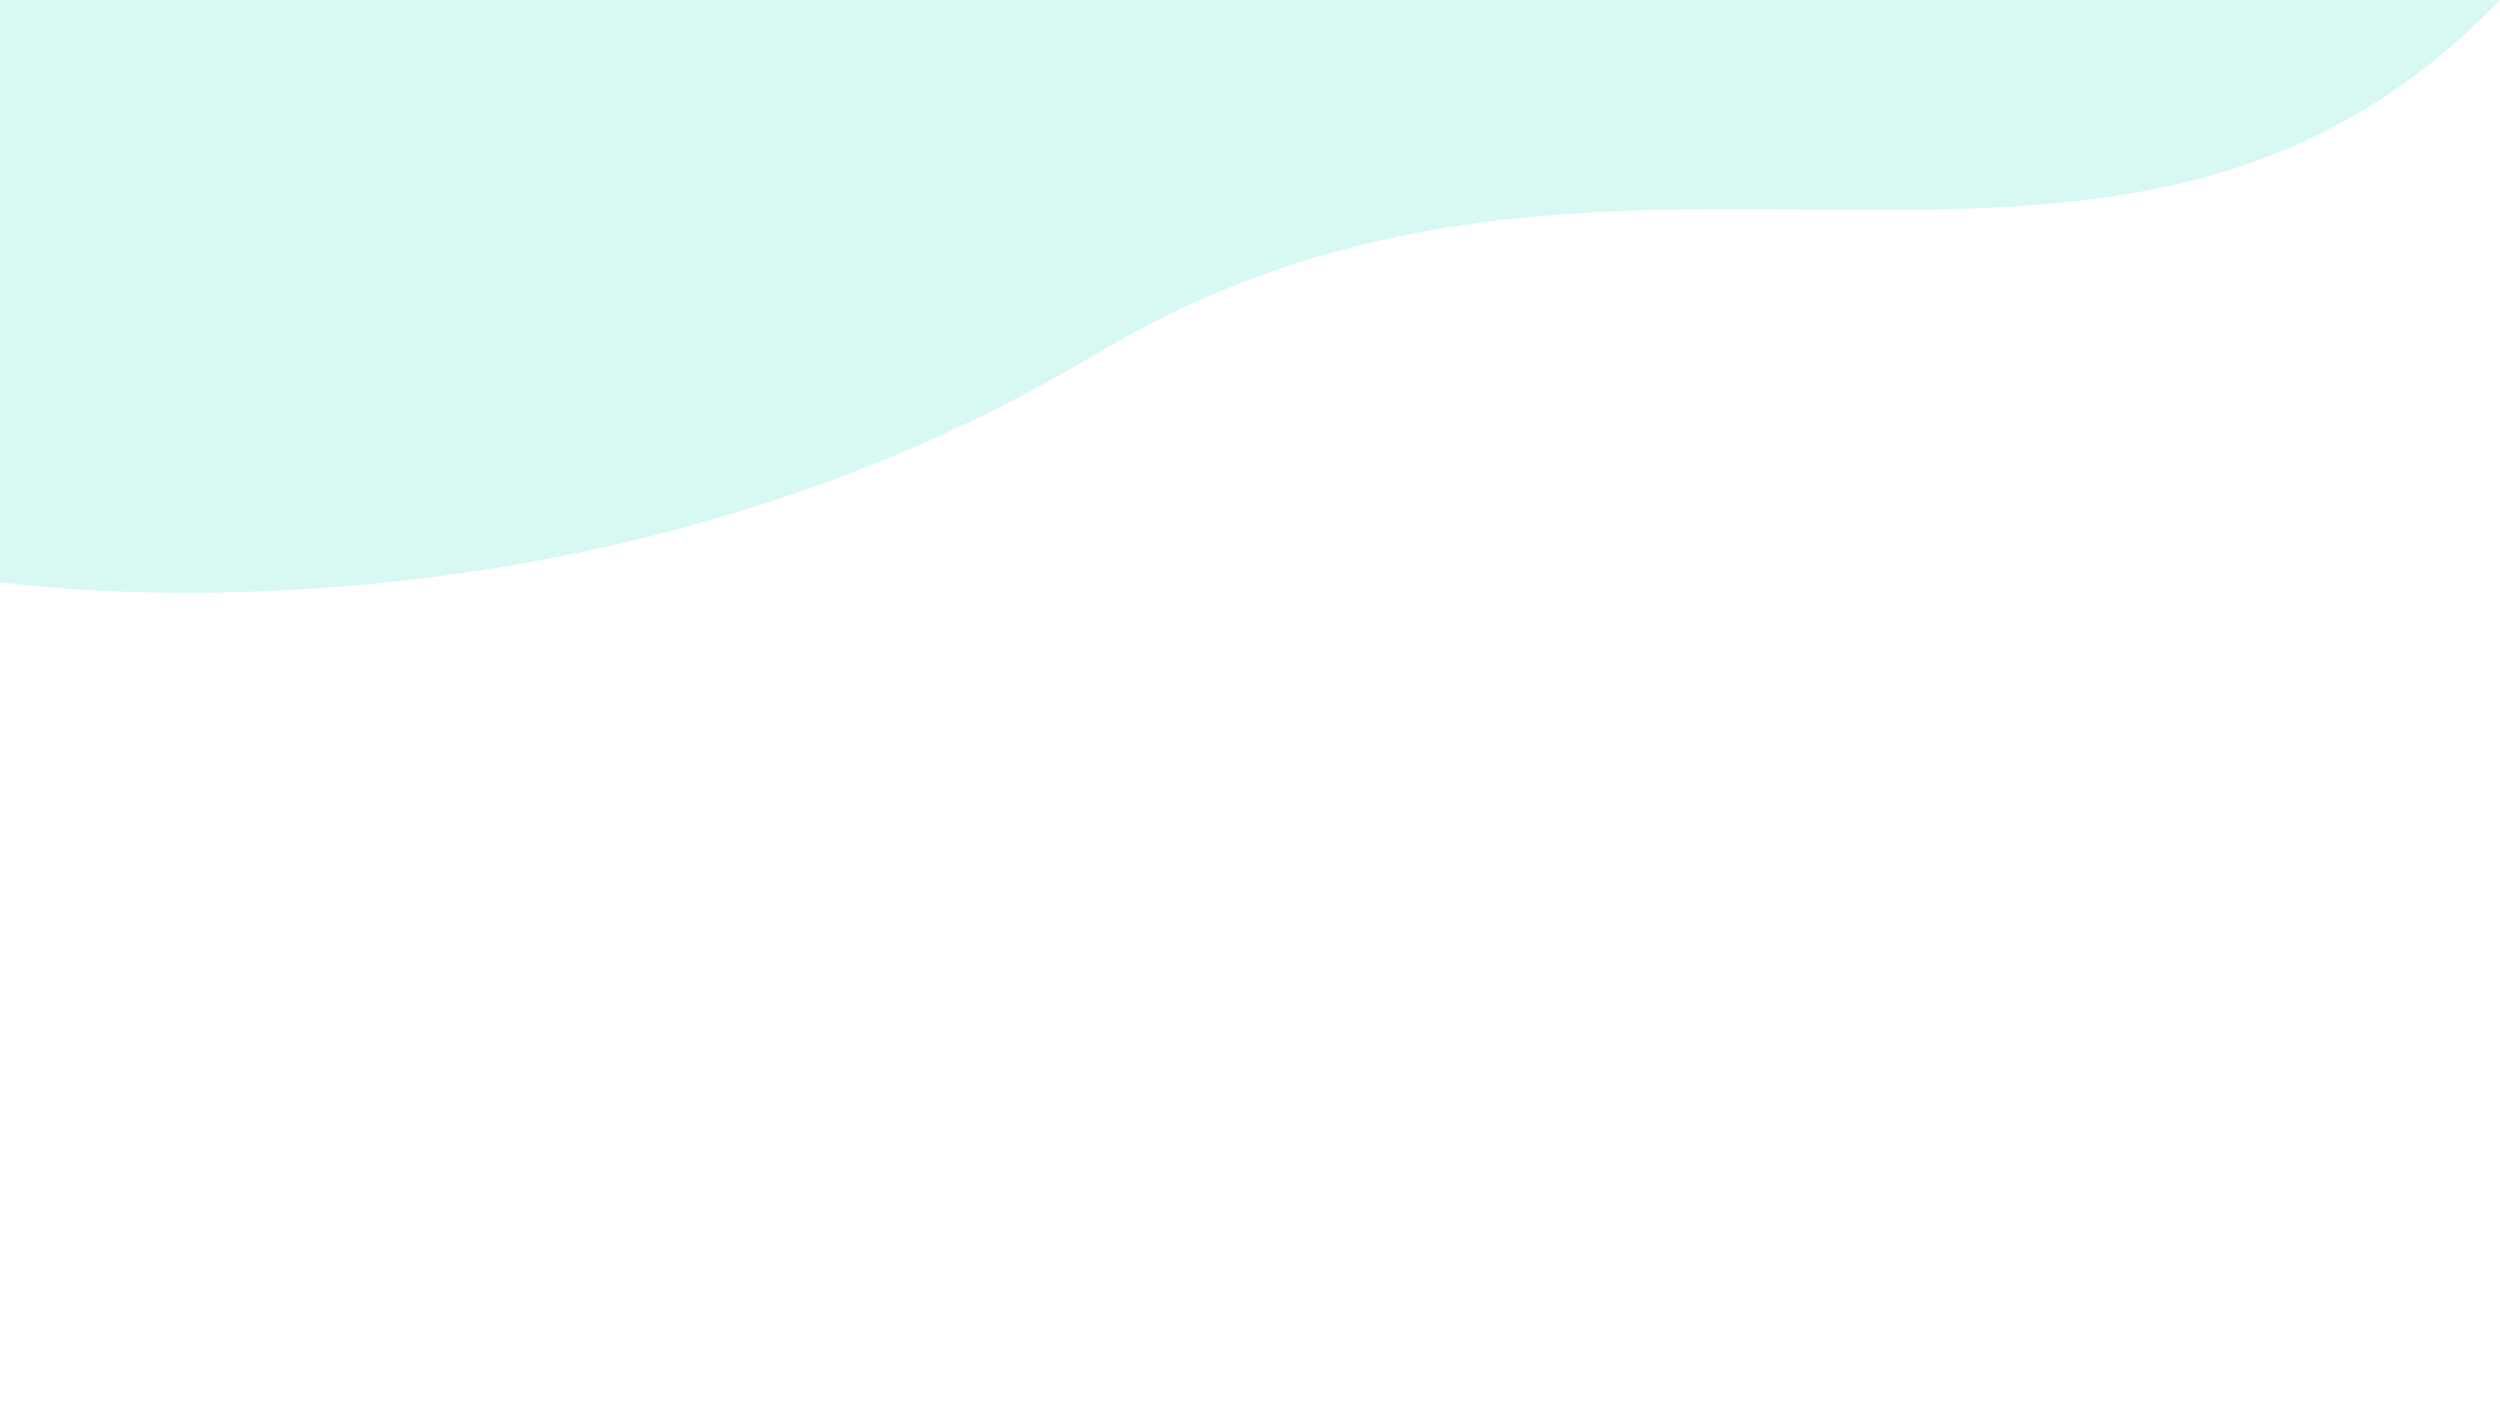
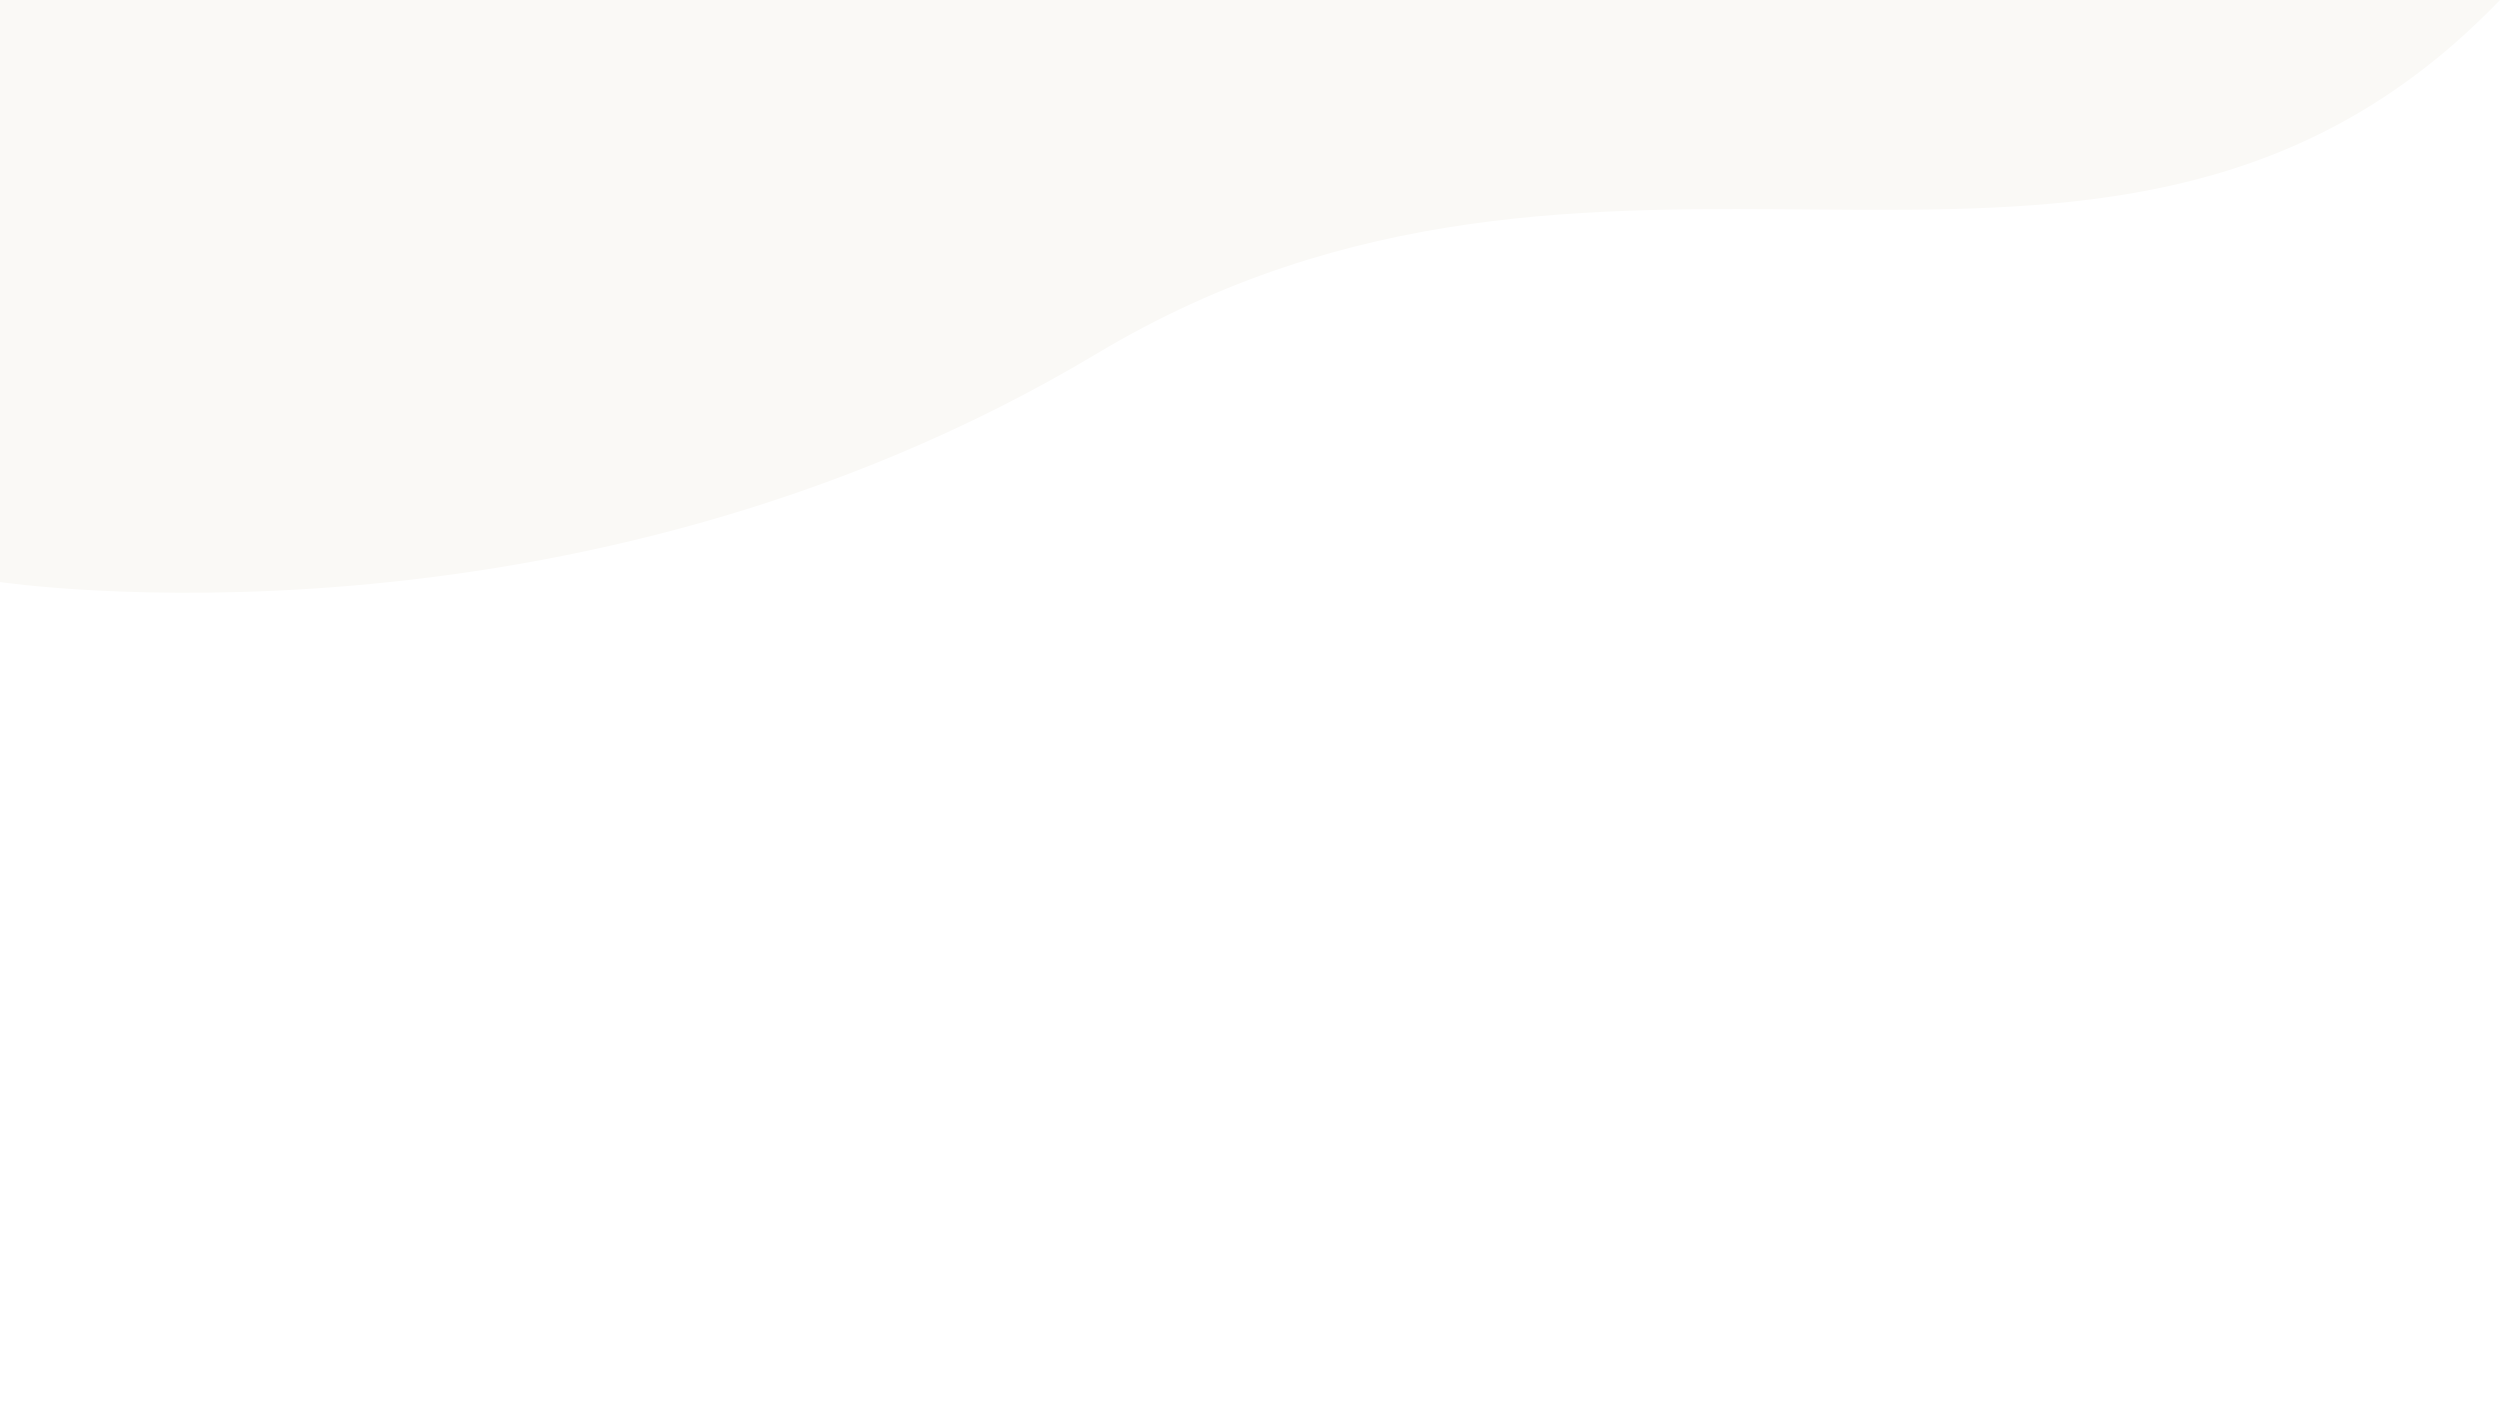
<svg xmlns="http://www.w3.org/2000/svg" version="1.1" id="Layer_1" x="0px" y="0px" viewBox="0 0 1920 1080" style="enable-background:new 0 0 1920 1080;" xml:space="preserve">
  <style type="text/css">
- 	.st0{fill:#D8F8F4;}
+ 	.st0{fill:#FAF9F6;}
</style>
  <path class="st0" d="M1920,0c-11.3,11.7-22.7,22.6-34.3,32.8h0c-292.1,255.8-655.3,6.4-1043.4,238.8C438.8,513,0,447,0,447V0H1920z" />
</svg>
